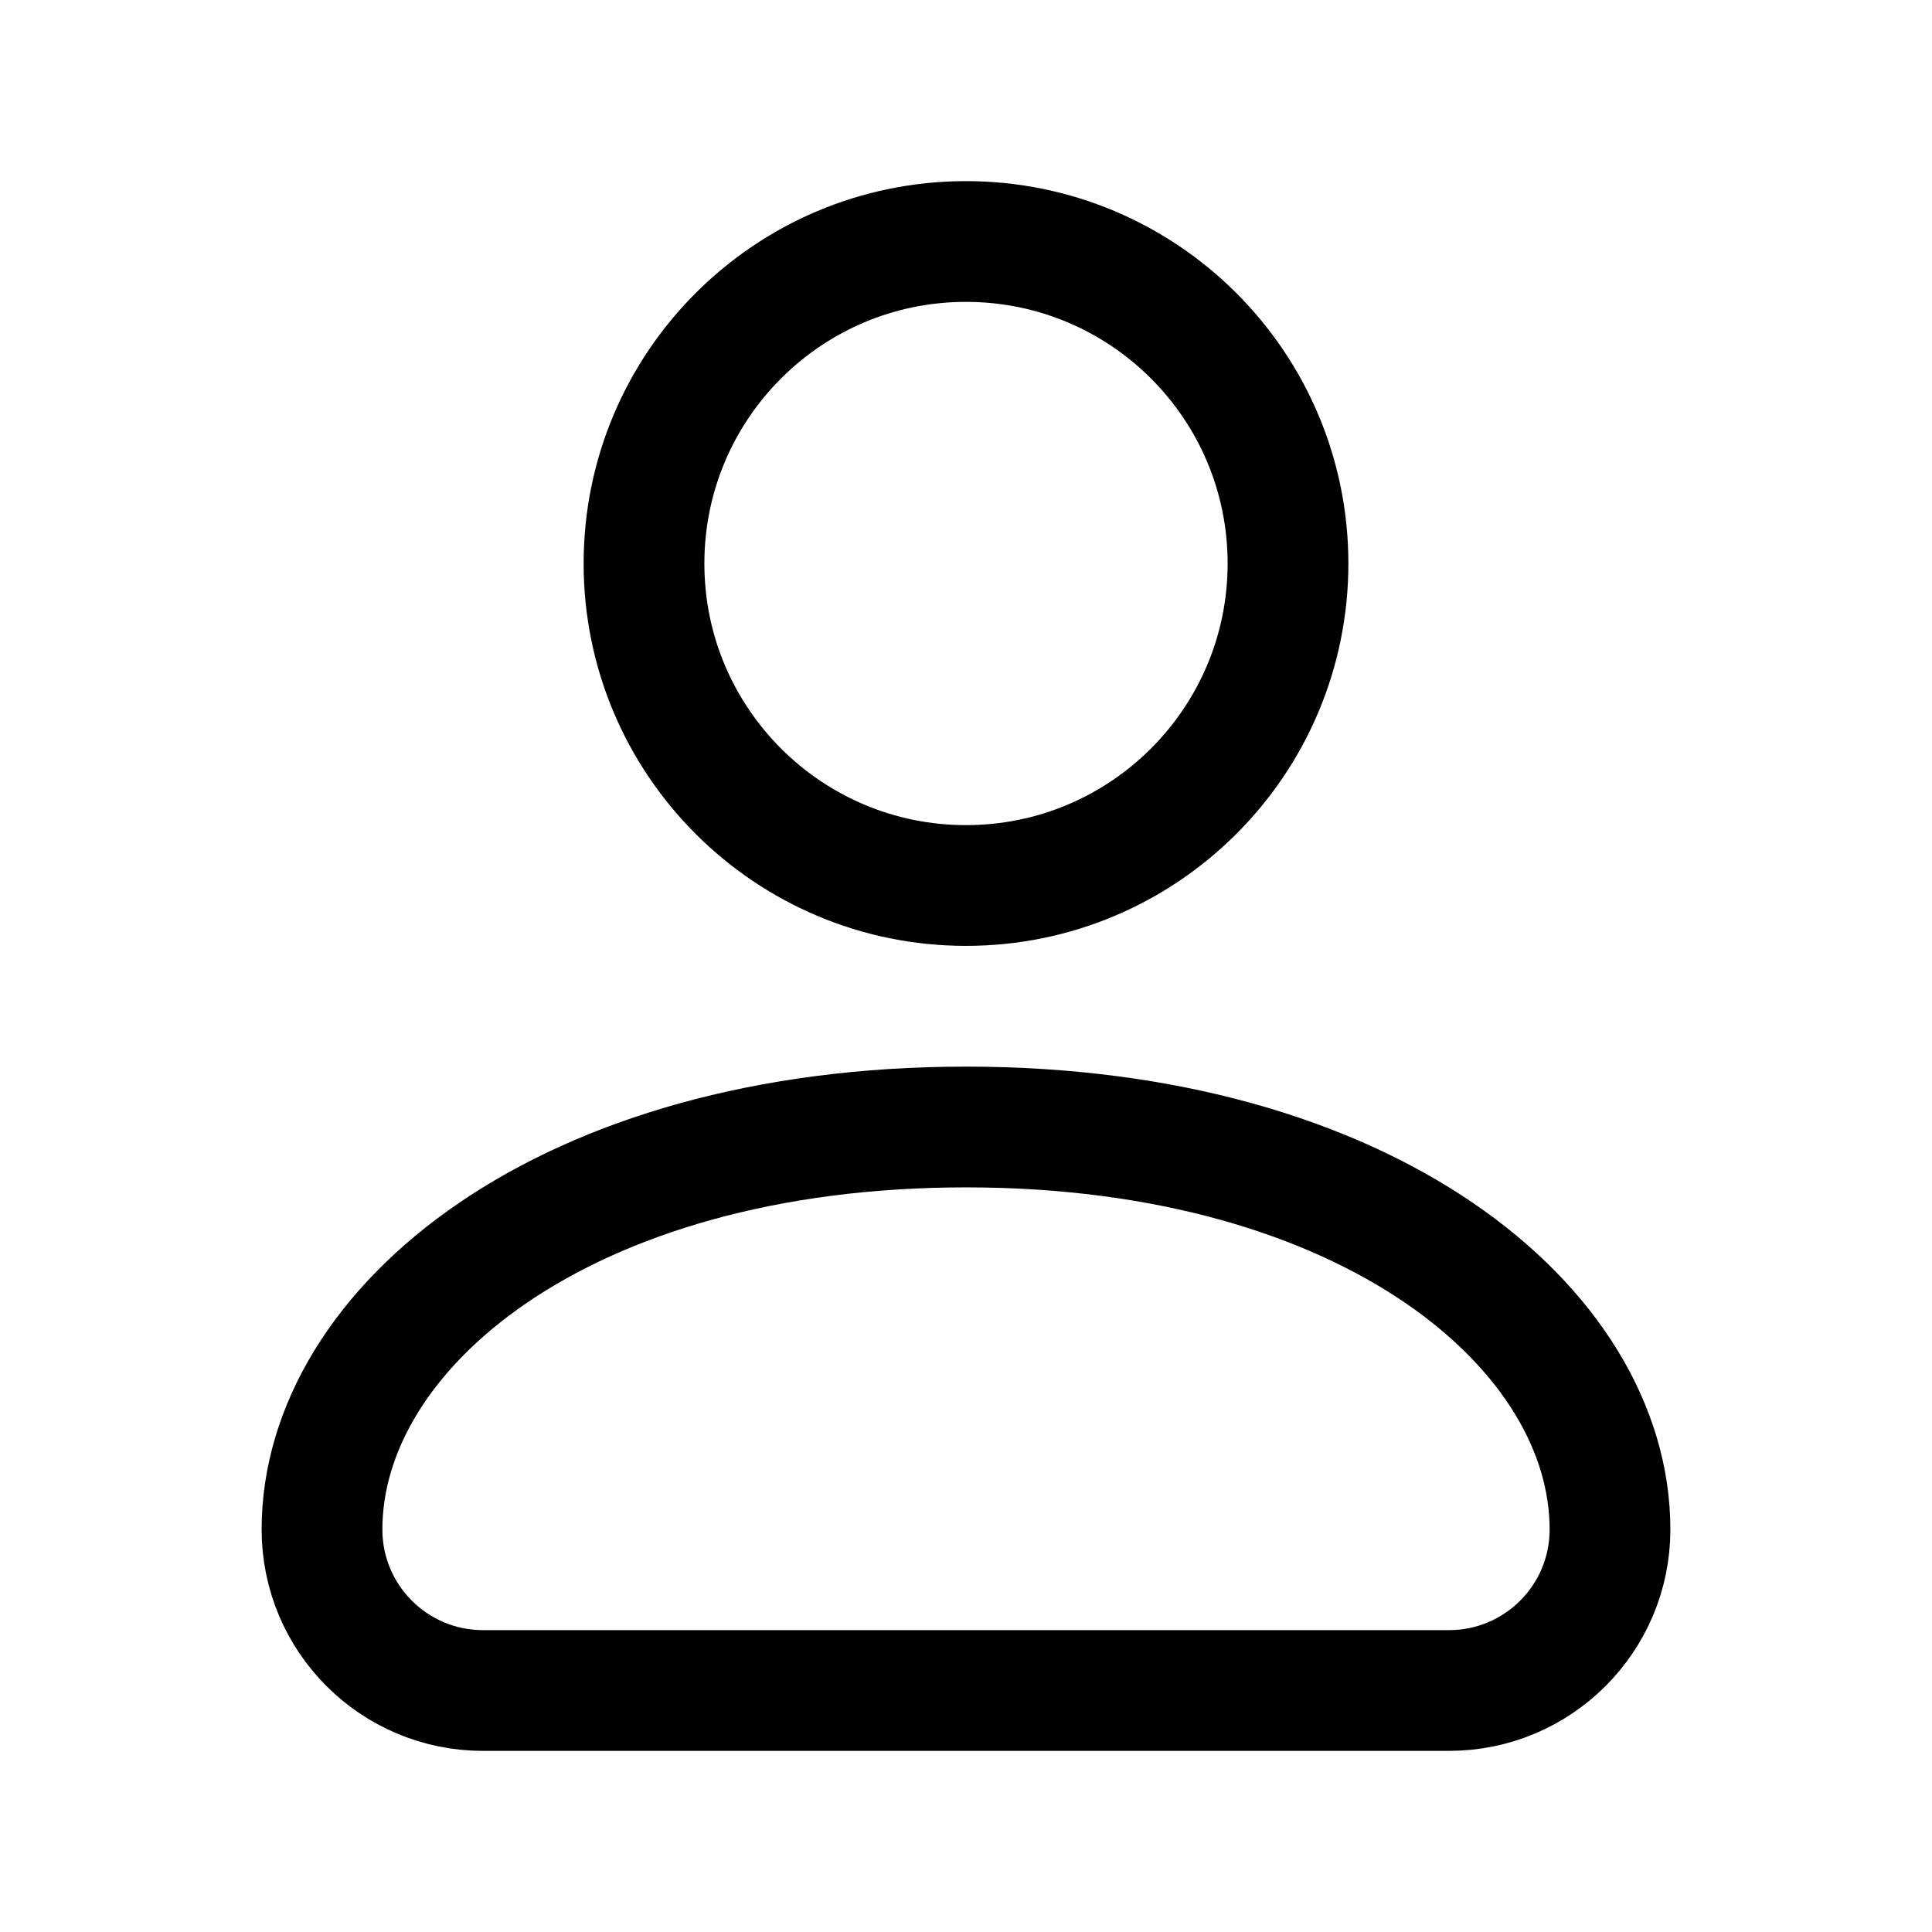
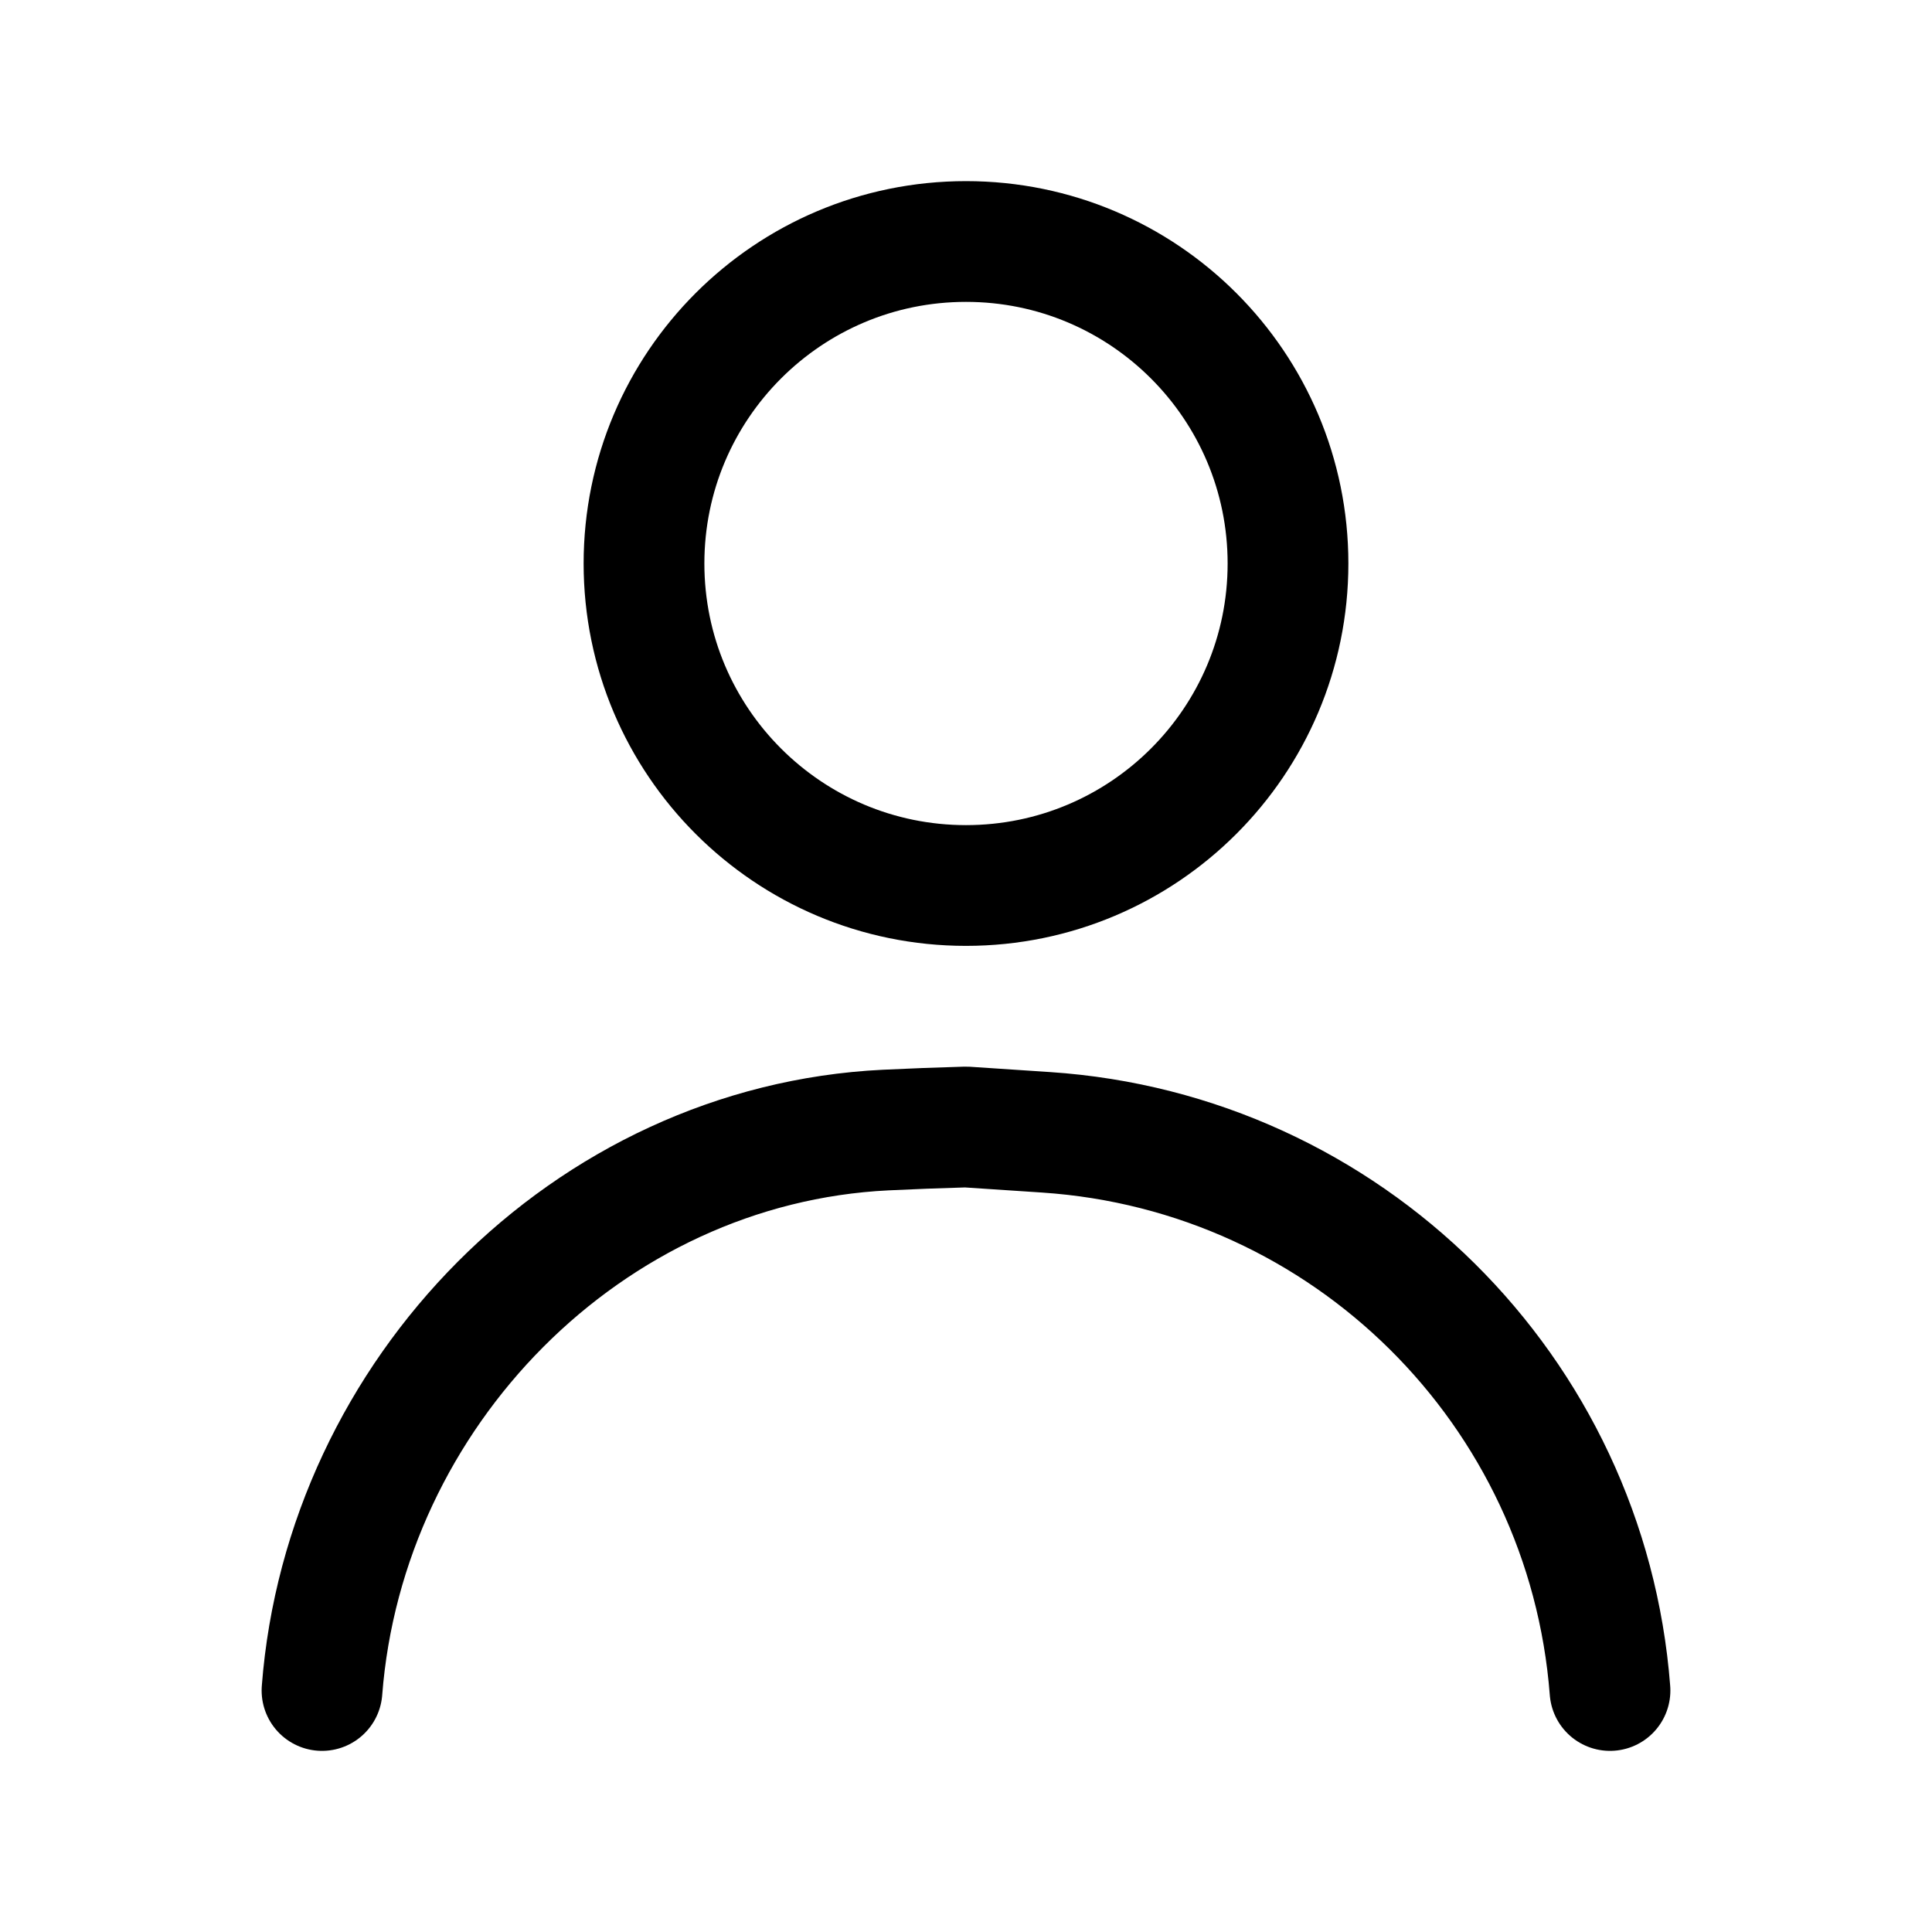
- <svg xmlns="http://www.w3.org/2000/svg" viewBox="0 0 24 24" width="24" height="24" color="currentColor" fill="none" stroke="currentColor" stroke-width="1.5" stroke-linecap="round" stroke-linejoin="round">
+ <svg xmlns="http://www.w3.org/2000/svg" viewBox="0 0 24 24" width="24" height="24" color="#000000" fill="none" stroke="currentColor" stroke-width="1.5" stroke-linecap="round" stroke-linejoin="round">
+   <path d="M20 21C19.713 17.269 16.729 14.315 12.995 14.066L12 14C11.645 14.01 11.313 14.023 11.001 14.038C7.3 14.219 4.284 17.306 4 21" />
  <circle cx="12" cy="7" r="4" />
-   <path d="M12 14C7 14 4 16.5 4 19C4 20.105 4.895 21 6 21H18C19.105 21 20 20.105 20 19C20 16.5 17 14 12 14Z" />
</svg>
